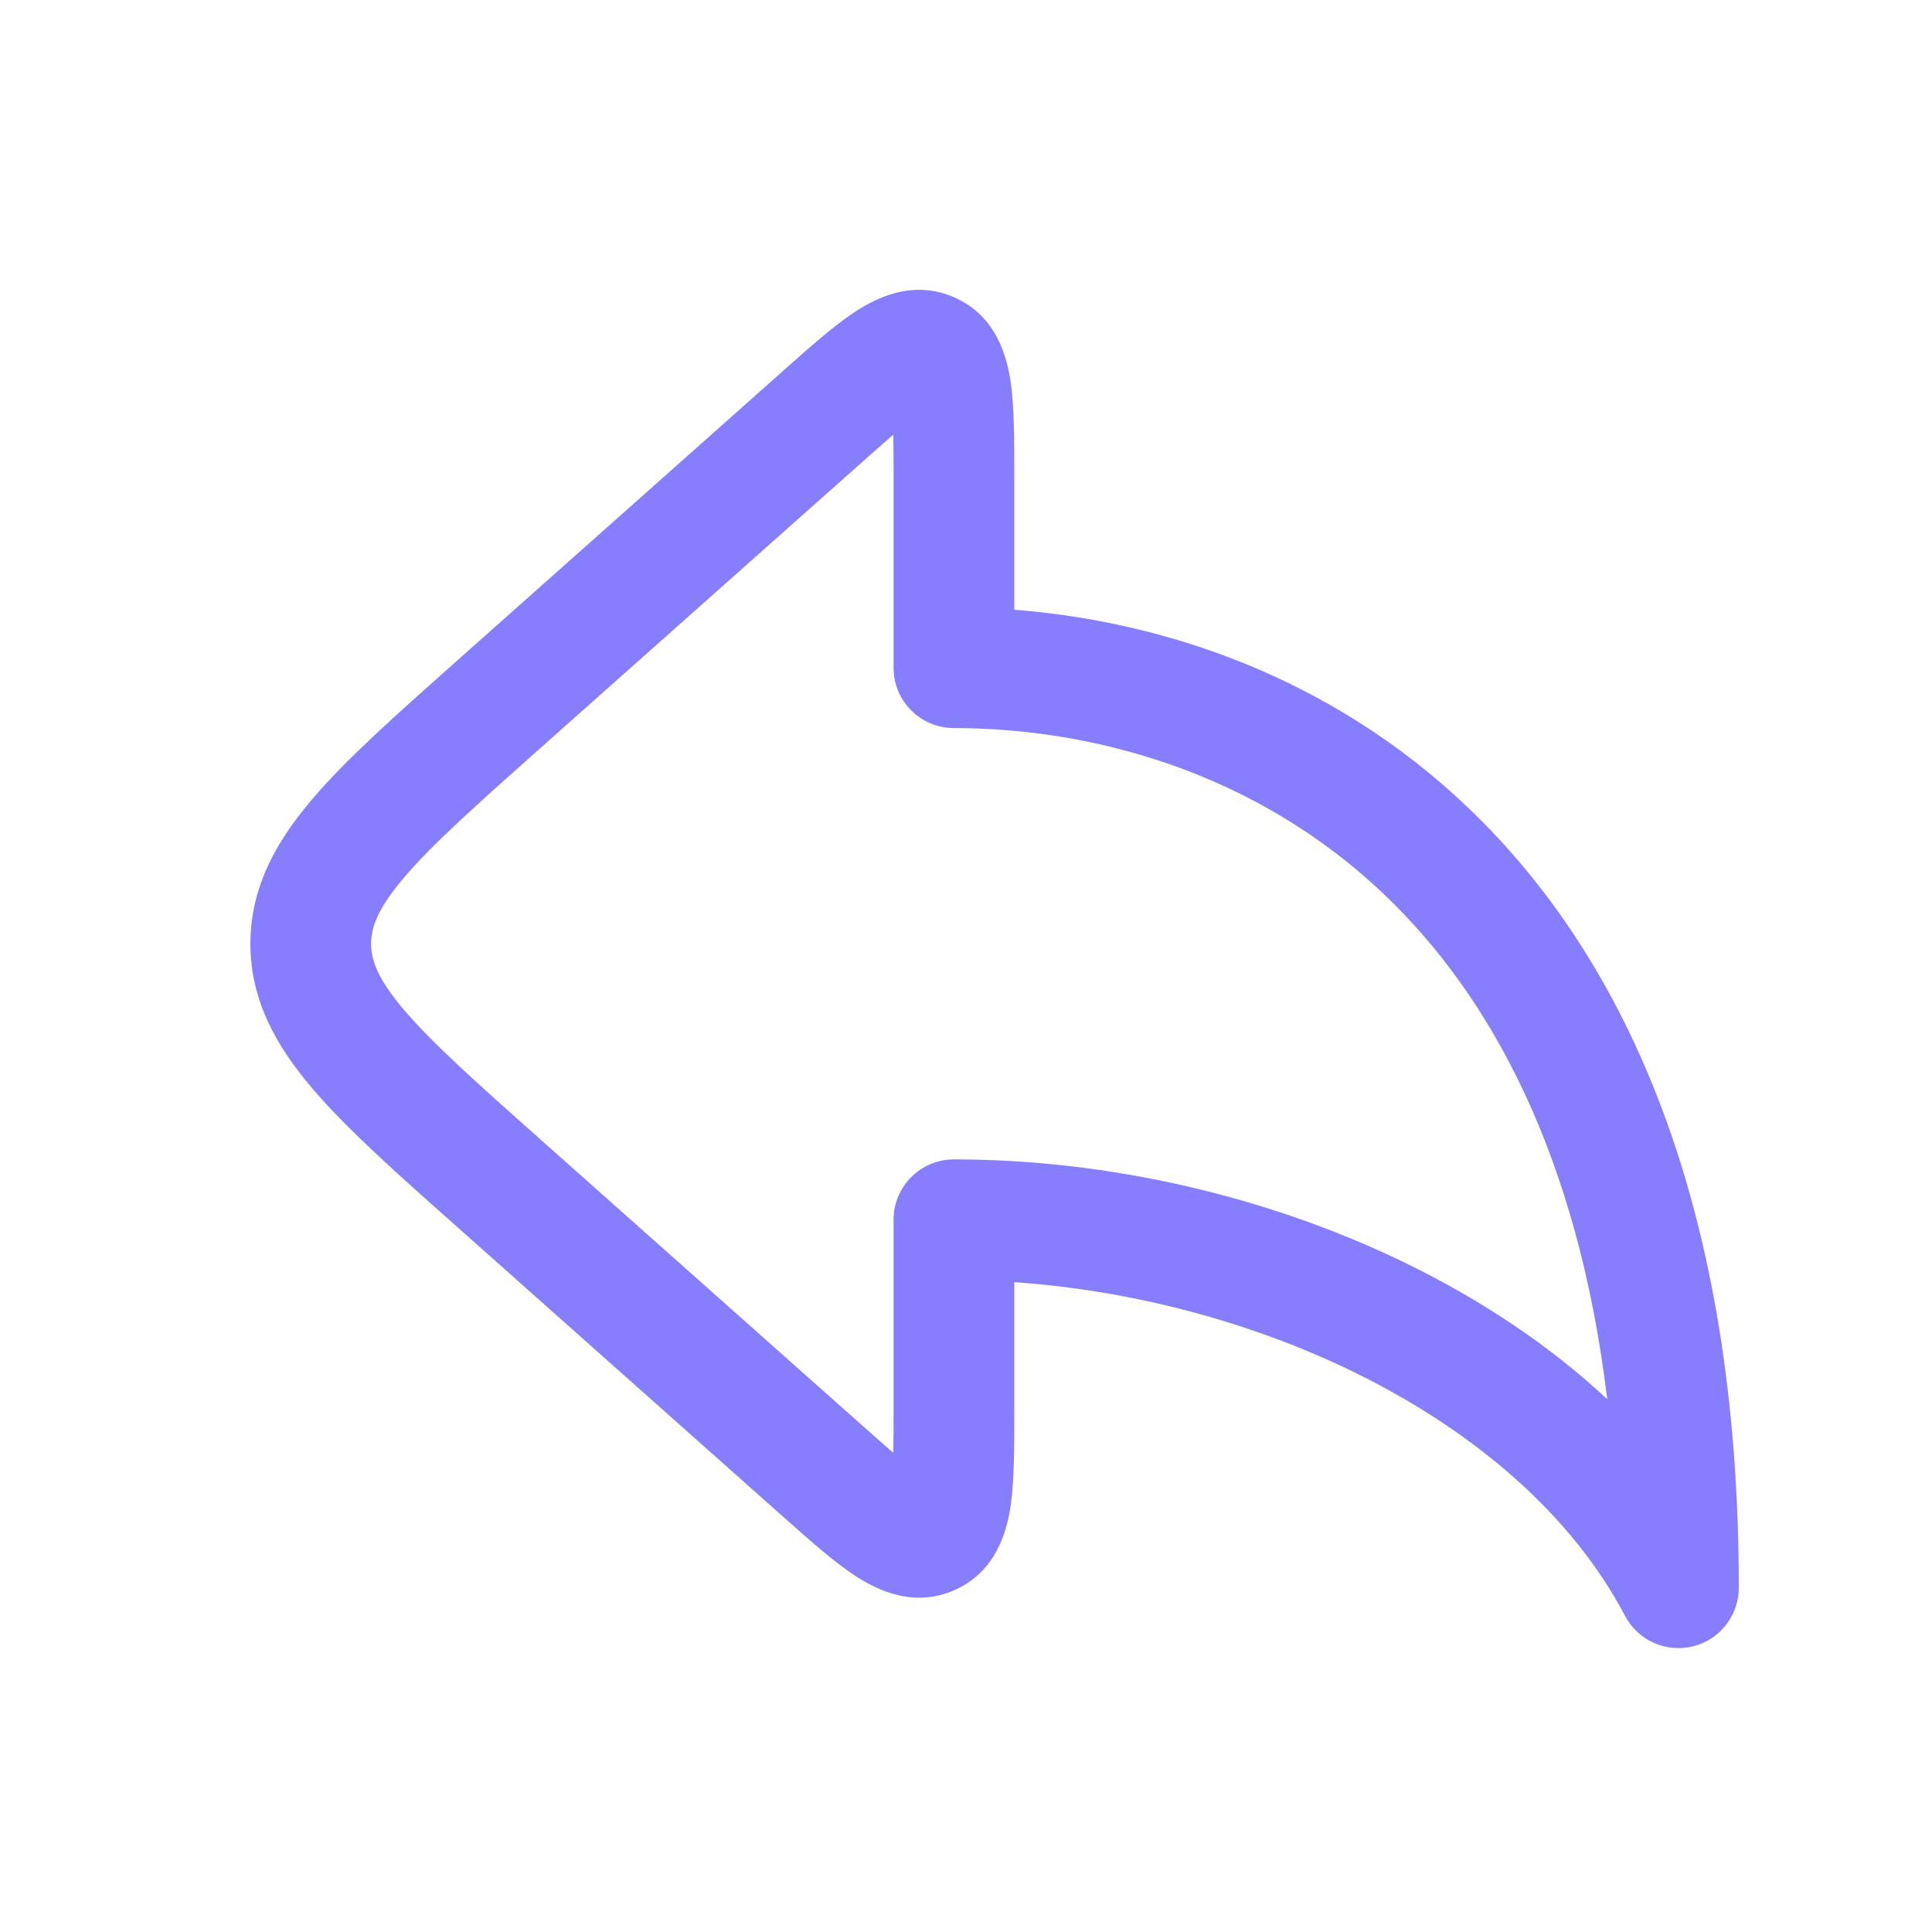
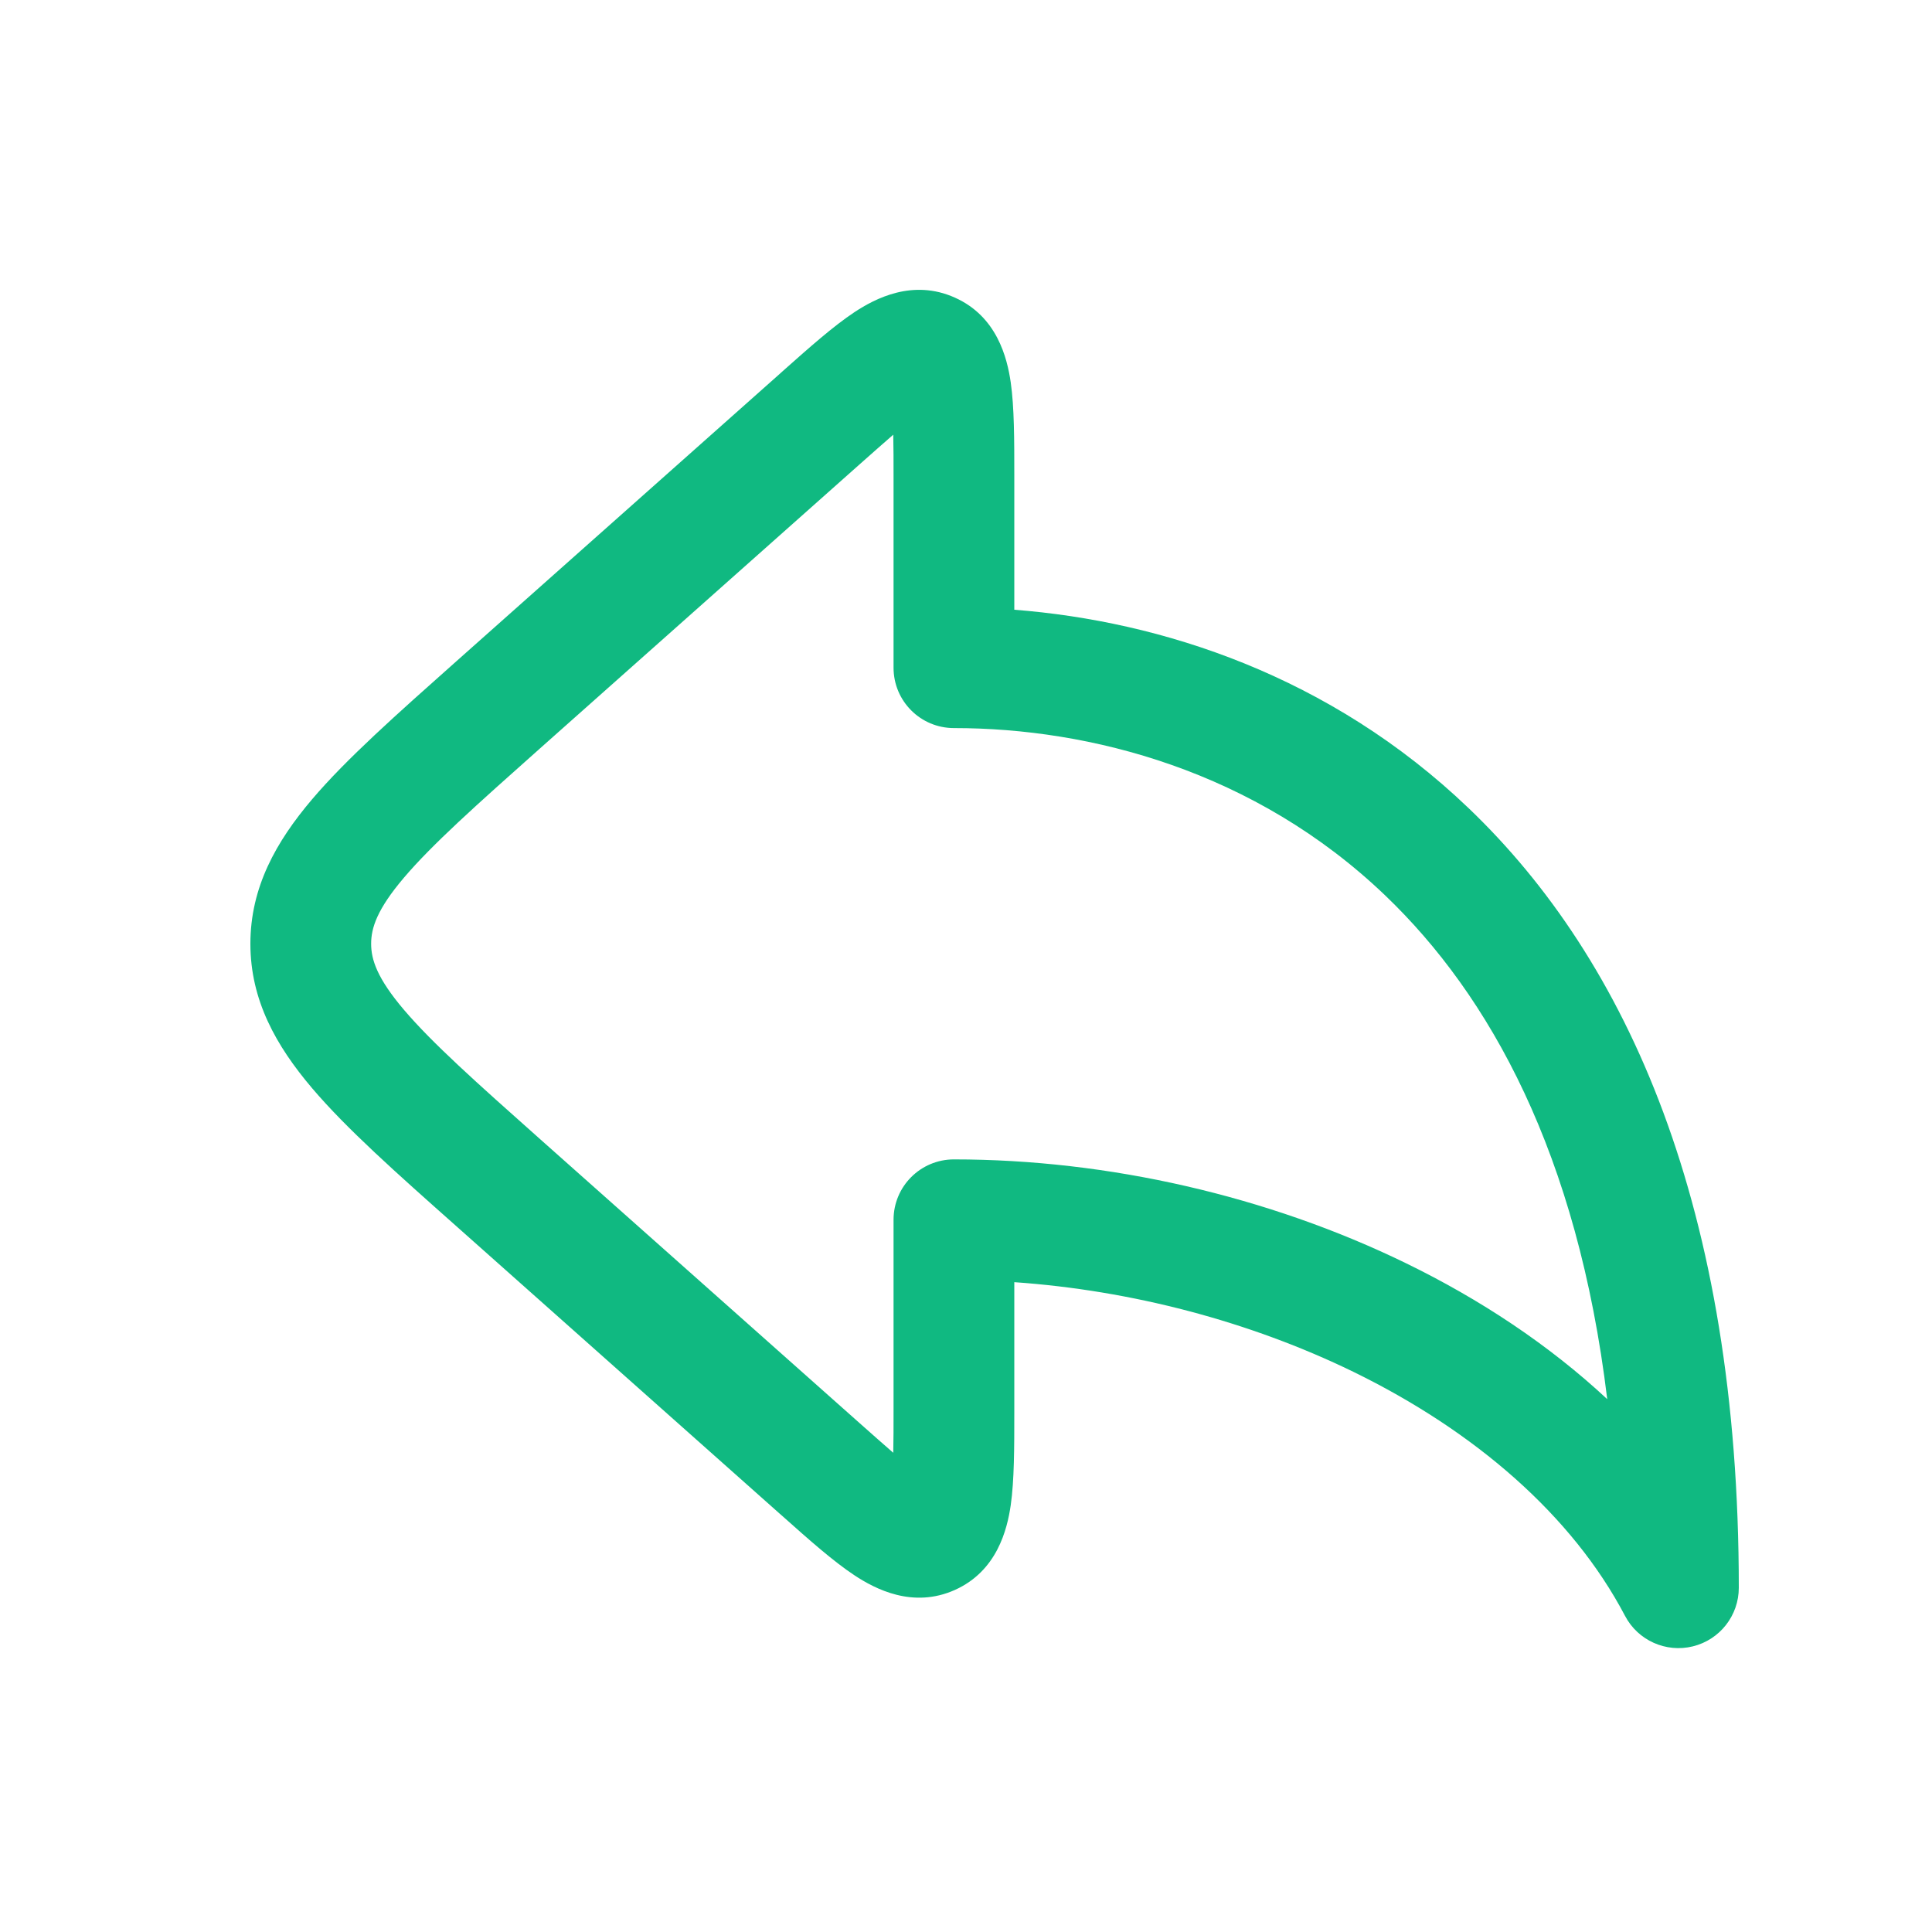
<svg xmlns="http://www.w3.org/2000/svg" width="20" height="20" viewBox="0 0 20 20" fill="none">
-   <path fill-rule="evenodd" clip-rule="evenodd" d="M8.105 3.84C8.094 3.85 8.084 3.859 8.073 3.869L4.728 6.842C4.104 7.397 3.586 7.856 3.231 8.274C2.858 8.713 2.592 9.185 2.592 9.77C2.592 10.354 2.858 10.826 3.231 11.265C3.586 11.683 4.104 12.143 4.728 12.697L8.073 15.671C8.084 15.68 8.094 15.69 8.105 15.699C8.375 15.94 8.628 16.164 8.846 16.308C9.06 16.449 9.449 16.654 9.885 16.459C10.321 16.263 10.426 15.835 10.463 15.582C10.5 15.323 10.5 14.985 10.5 14.624C10.5 14.609 10.5 14.595 10.5 14.581V13.273C11.71 13.357 12.935 13.678 14.008 14.2C15.268 14.815 16.275 15.686 16.822 16.727C16.955 16.981 17.245 17.112 17.525 17.043C17.804 16.974 18 16.724 18 16.436C18 12.502 16.849 9.94 15.203 8.366C13.768 6.993 12.02 6.43 10.5 6.312V4.959C10.5 4.944 10.5 4.93 10.5 4.916C10.5 4.554 10.5 4.216 10.463 3.958C10.426 3.704 10.321 3.276 9.885 3.081C9.449 2.885 9.06 3.09 8.846 3.231C8.628 3.375 8.375 3.6 8.105 3.84ZM9.247 4.5C9.153 4.581 9.041 4.681 8.903 4.803L5.593 7.745C4.925 8.339 4.475 8.741 4.183 9.084C3.903 9.413 3.842 9.606 3.842 9.77C3.842 9.933 3.903 10.126 4.183 10.455C4.475 10.798 4.925 11.2 5.593 11.794L8.903 14.736C9.041 14.858 9.153 14.958 9.247 15.039C9.25 14.915 9.25 14.764 9.25 14.581V12.627C9.25 12.281 9.53 12.002 9.875 12.002C11.469 12.002 13.125 12.38 14.555 13.077C15.321 13.45 16.034 13.921 16.638 14.484C16.331 11.944 15.423 10.306 14.339 9.269C12.989 7.977 11.283 7.537 9.875 7.537C9.53 7.537 9.25 7.258 9.25 6.912V4.959C9.25 4.775 9.25 4.624 9.247 4.5Z" fill="#877EFF" />
+   <path fill-rule="evenodd" clip-rule="evenodd" d="M8.105 3.84C8.094 3.85 8.084 3.859 8.073 3.869L4.728 6.842C4.104 7.397 3.586 7.856 3.231 8.274C2.858 8.713 2.592 9.185 2.592 9.77C2.592 10.354 2.858 10.826 3.231 11.265C3.586 11.683 4.104 12.143 4.728 12.697L8.073 15.671C8.084 15.68 8.094 15.69 8.105 15.699C8.375 15.94 8.628 16.164 8.846 16.308C9.06 16.449 9.449 16.654 9.885 16.459C10.321 16.263 10.426 15.835 10.463 15.582C10.5 15.323 10.5 14.985 10.5 14.624C10.5 14.609 10.5 14.595 10.5 14.581V13.273C11.71 13.357 12.935 13.678 14.008 14.2C15.268 14.815 16.275 15.686 16.822 16.727C16.955 16.981 17.245 17.112 17.525 17.043C17.804 16.974 18 16.724 18 16.436C18 12.502 16.849 9.94 15.203 8.366C13.768 6.993 12.02 6.43 10.5 6.312V4.959C10.5 4.944 10.5 4.93 10.5 4.916C10.5 4.554 10.5 4.216 10.463 3.958C10.426 3.704 10.321 3.276 9.885 3.081C9.449 2.885 9.06 3.09 8.846 3.231C8.628 3.375 8.375 3.6 8.105 3.84ZM9.247 4.5C9.153 4.581 9.041 4.681 8.903 4.803L5.593 7.745C4.925 8.339 4.475 8.741 4.183 9.084C3.903 9.413 3.842 9.606 3.842 9.77C3.842 9.933 3.903 10.126 4.183 10.455C4.475 10.798 4.925 11.2 5.593 11.794L8.903 14.736C9.041 14.858 9.153 14.958 9.247 15.039C9.25 14.915 9.25 14.764 9.25 14.581V12.627C9.25 12.281 9.53 12.002 9.875 12.002C11.469 12.002 13.125 12.38 14.555 13.077C15.321 13.45 16.034 13.921 16.638 14.484C16.331 11.944 15.423 10.306 14.339 9.269C12.989 7.977 11.283 7.537 9.875 7.537C9.53 7.537 9.25 7.258 9.25 6.912V4.959C9.25 4.775 9.25 4.624 9.247 4.5Z" fill="#10b981" />
</svg>
